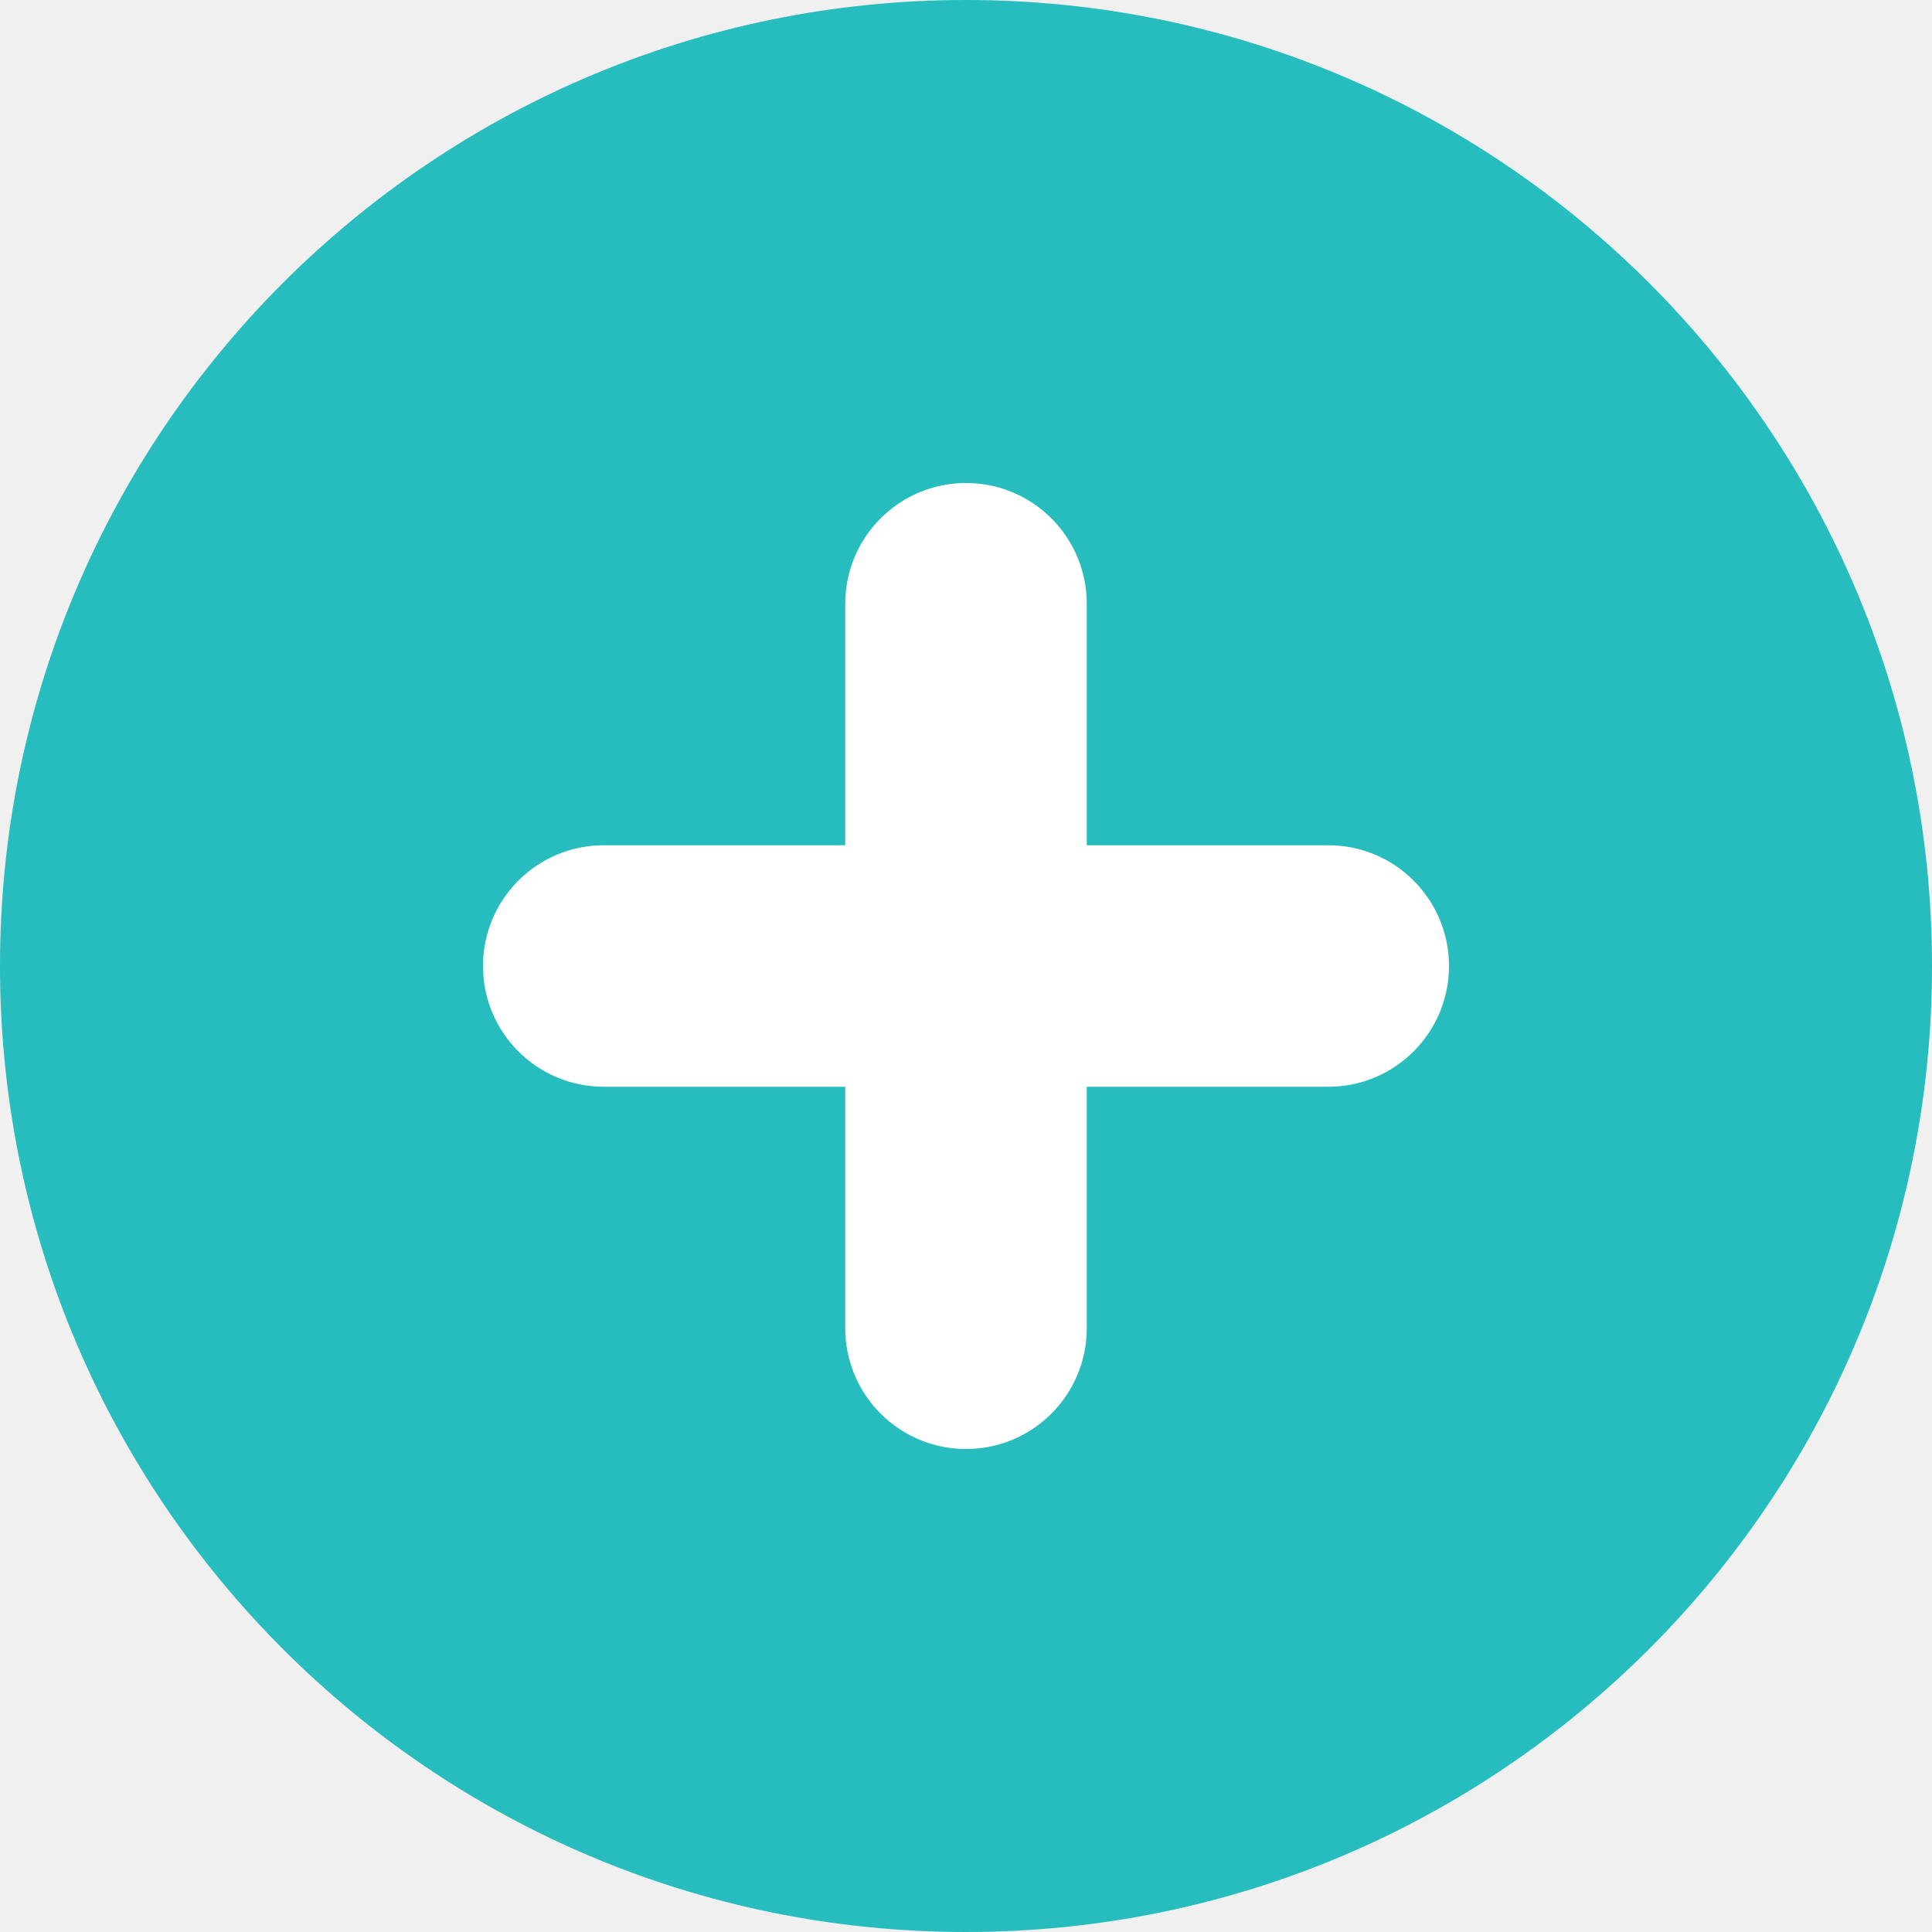
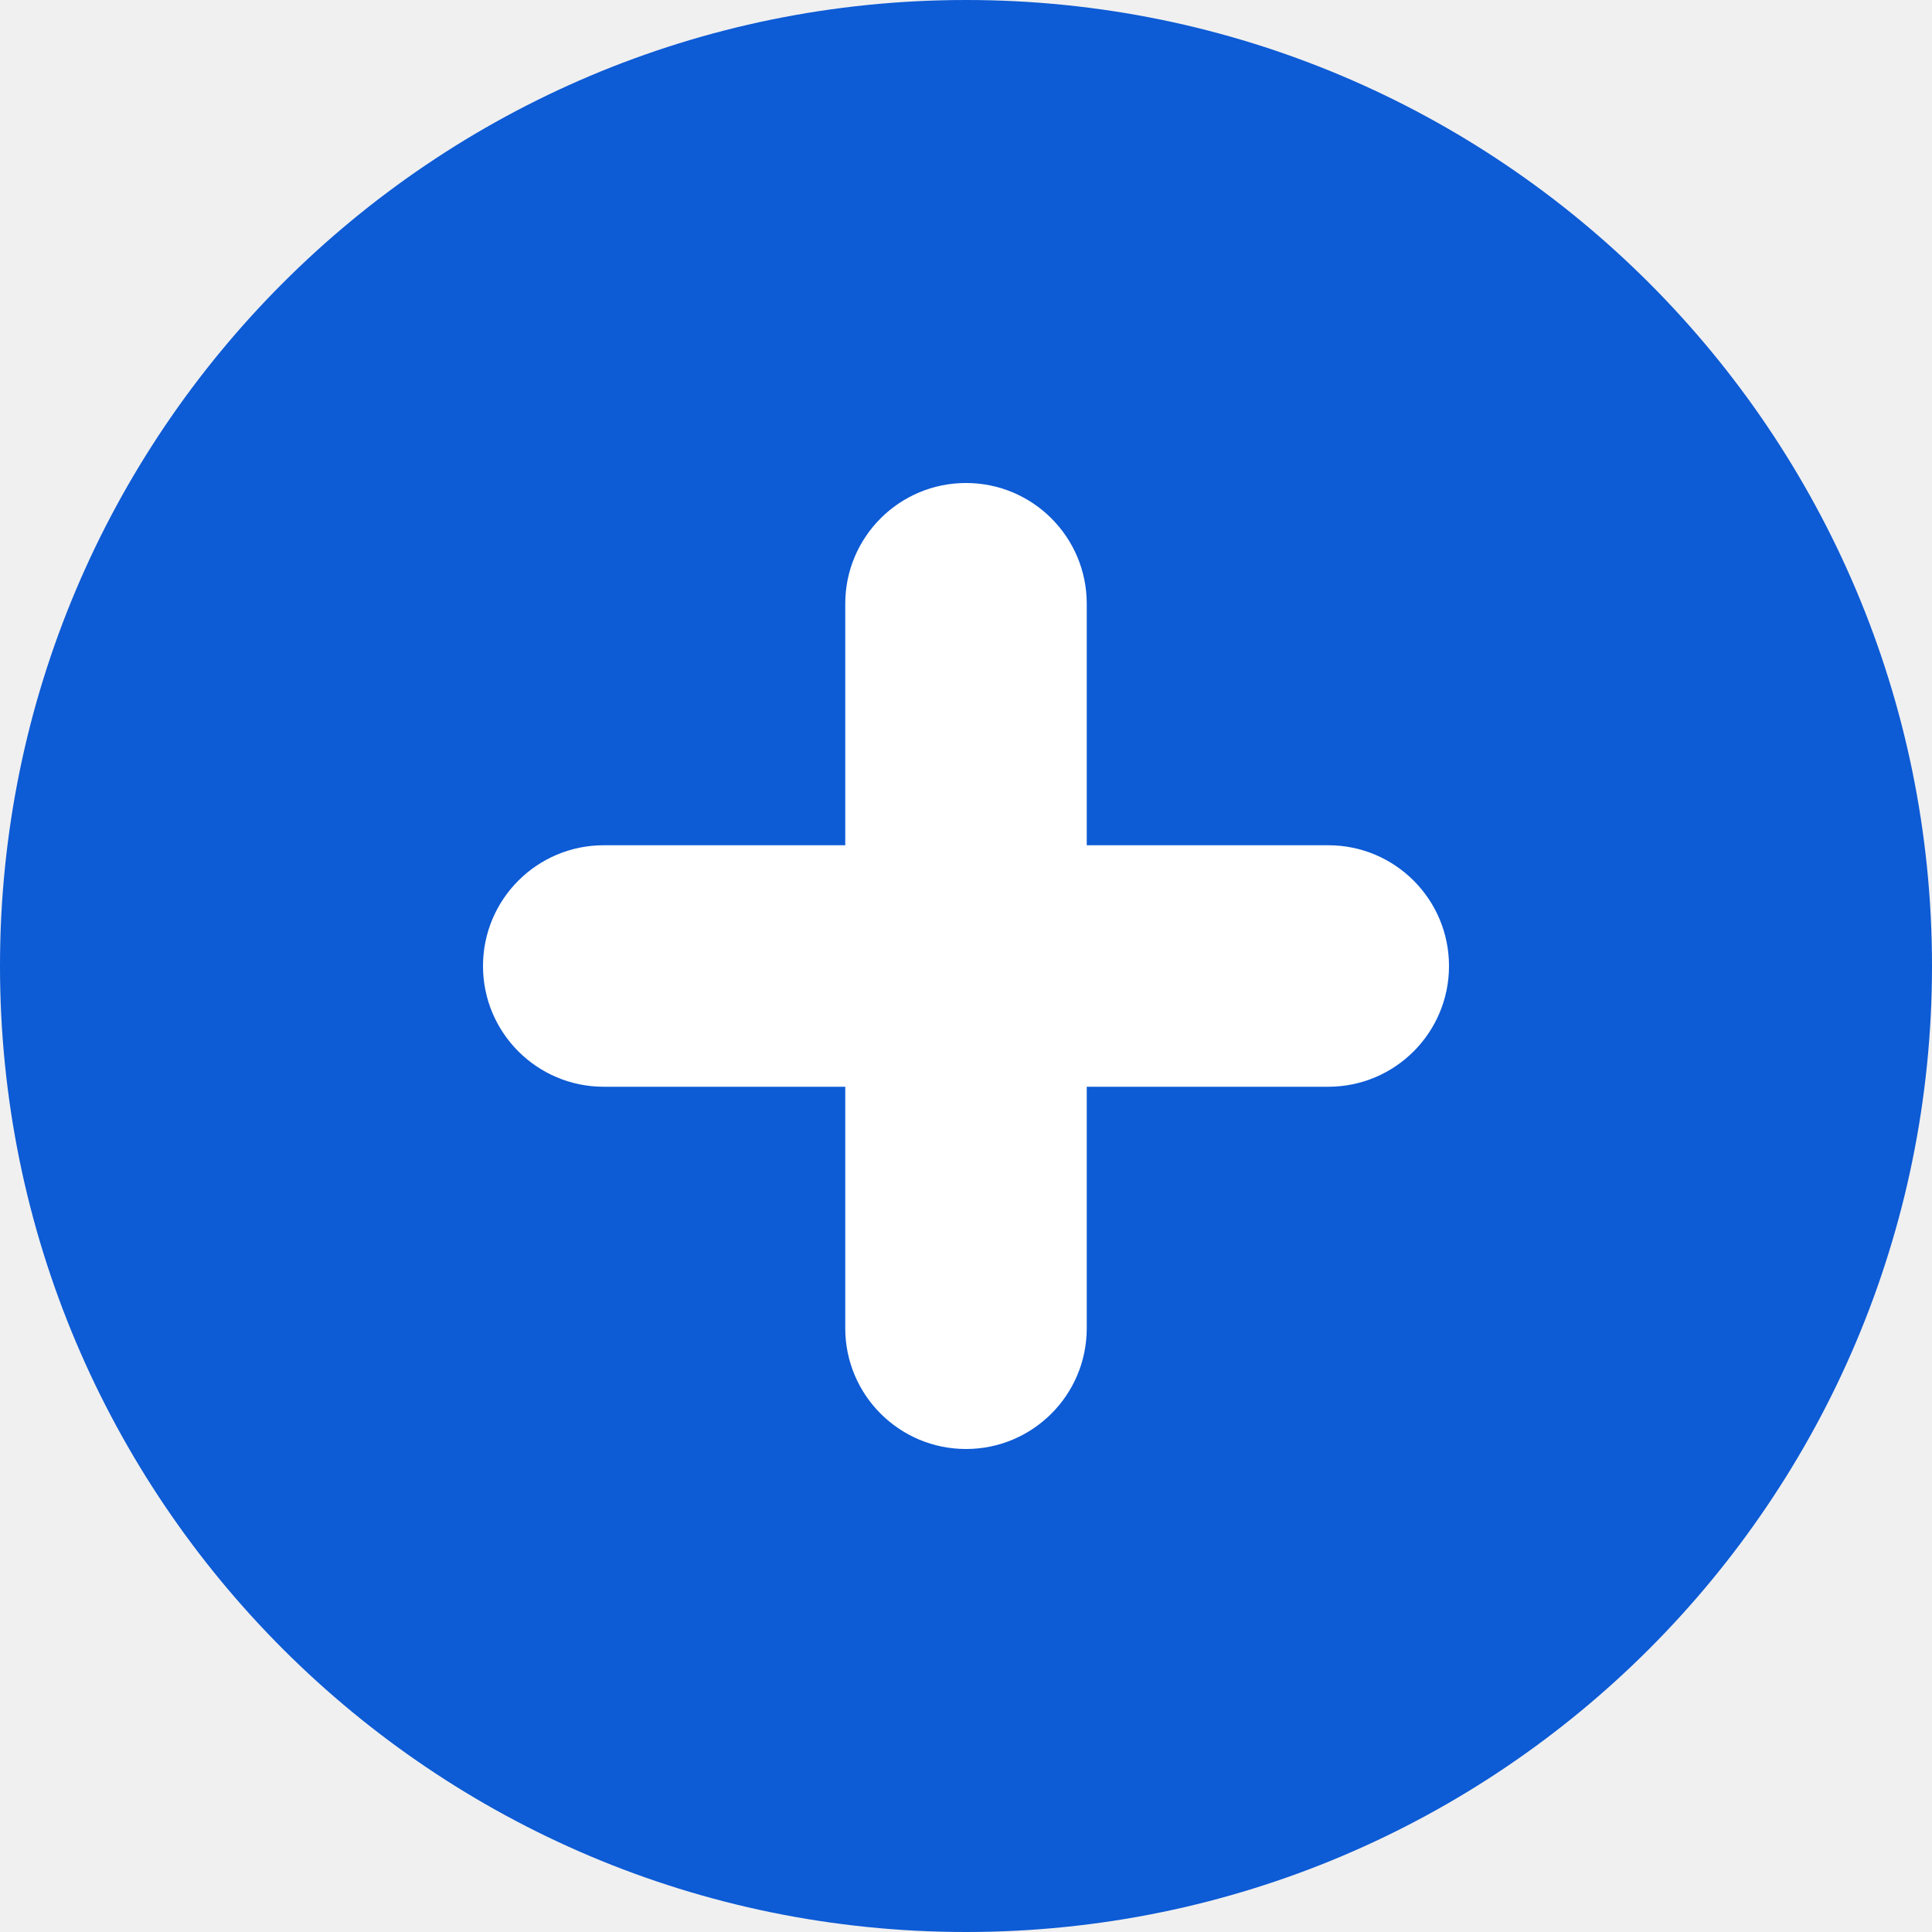
<svg xmlns="http://www.w3.org/2000/svg" width="40px" height="40px" viewBox="0 0 40 40" version="1.1">
  <defs />
  <g id="Web-Portal-Wireframe" stroke="none" stroke-width="1" fill="none" fill-rule="evenodd">
    <g id="ic_createBookingSelected">
-       <circle id="Oval-5-Copy" fill="#27BCBD" cx="20" cy="20" r="20" />
+       <circle id="Oval-5-Copy" fill="#0D5BD5" cx="20" cy="20" r="20" />
      <g id="ic_local_shipping_white_24px" transform="translate(8, 8)">
        <polygon id="Shape" points="0 0 24 0 24 24 0 24" />
        <path d="M19.5,14.5 L14.5,14.5 L14.5,19.5 C14.5,20.881 13.381,22 12,22 L12,22 C10.619,22 9.5,20.881 9.5,19.5 L9.5,14.5 L4.5,14.5 C3.119,14.5 2,13.381 2,12 L2,12 C2,10.619 3.119,9.5 4.5,9.5 L9.5,9.5 L9.5,4.5 C9.5,3.119 10.619,2 12,2 L12,2 C13.381,2 14.5,3.119 14.5,4.5 L14.5,9.5 L19.5,9.5 C20.881,9.5 22,10.619 22,12 L22,12 C22,13.381 20.881,14.5 19.5,14.5 Z" id="Path" fill="#FFFFFF" />
      </g>
    </g>
  </g>
</svg>
